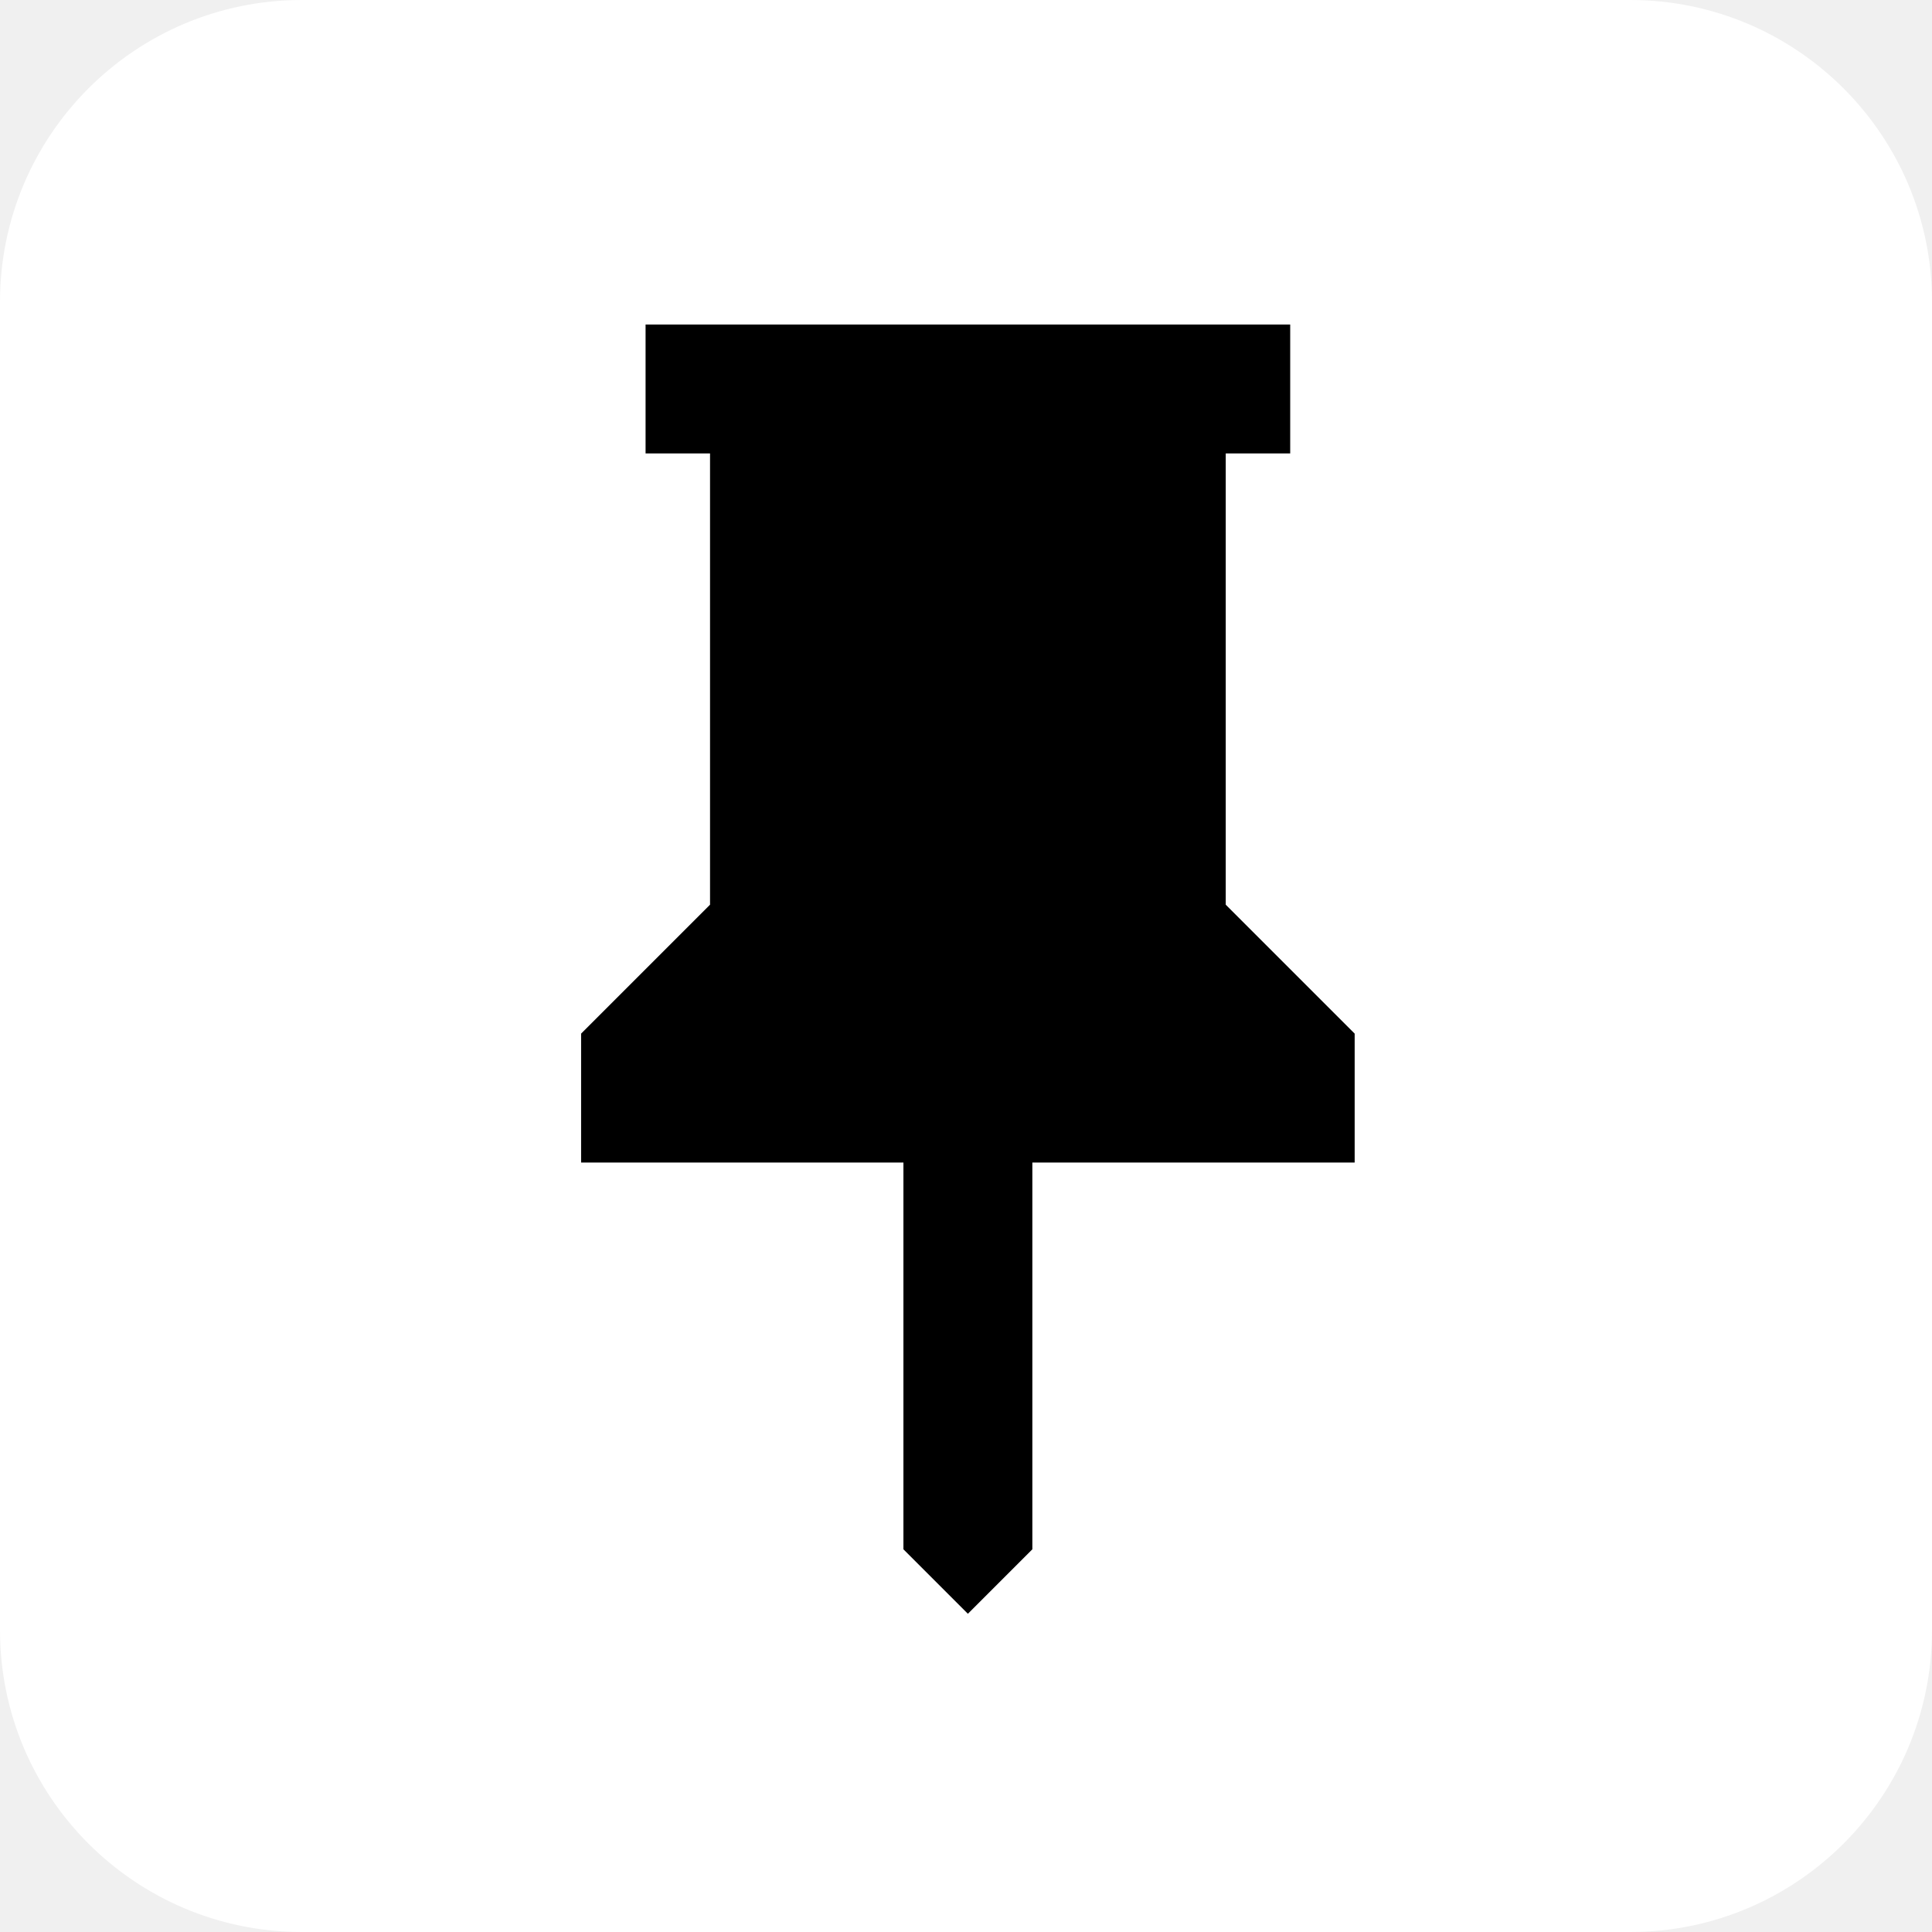
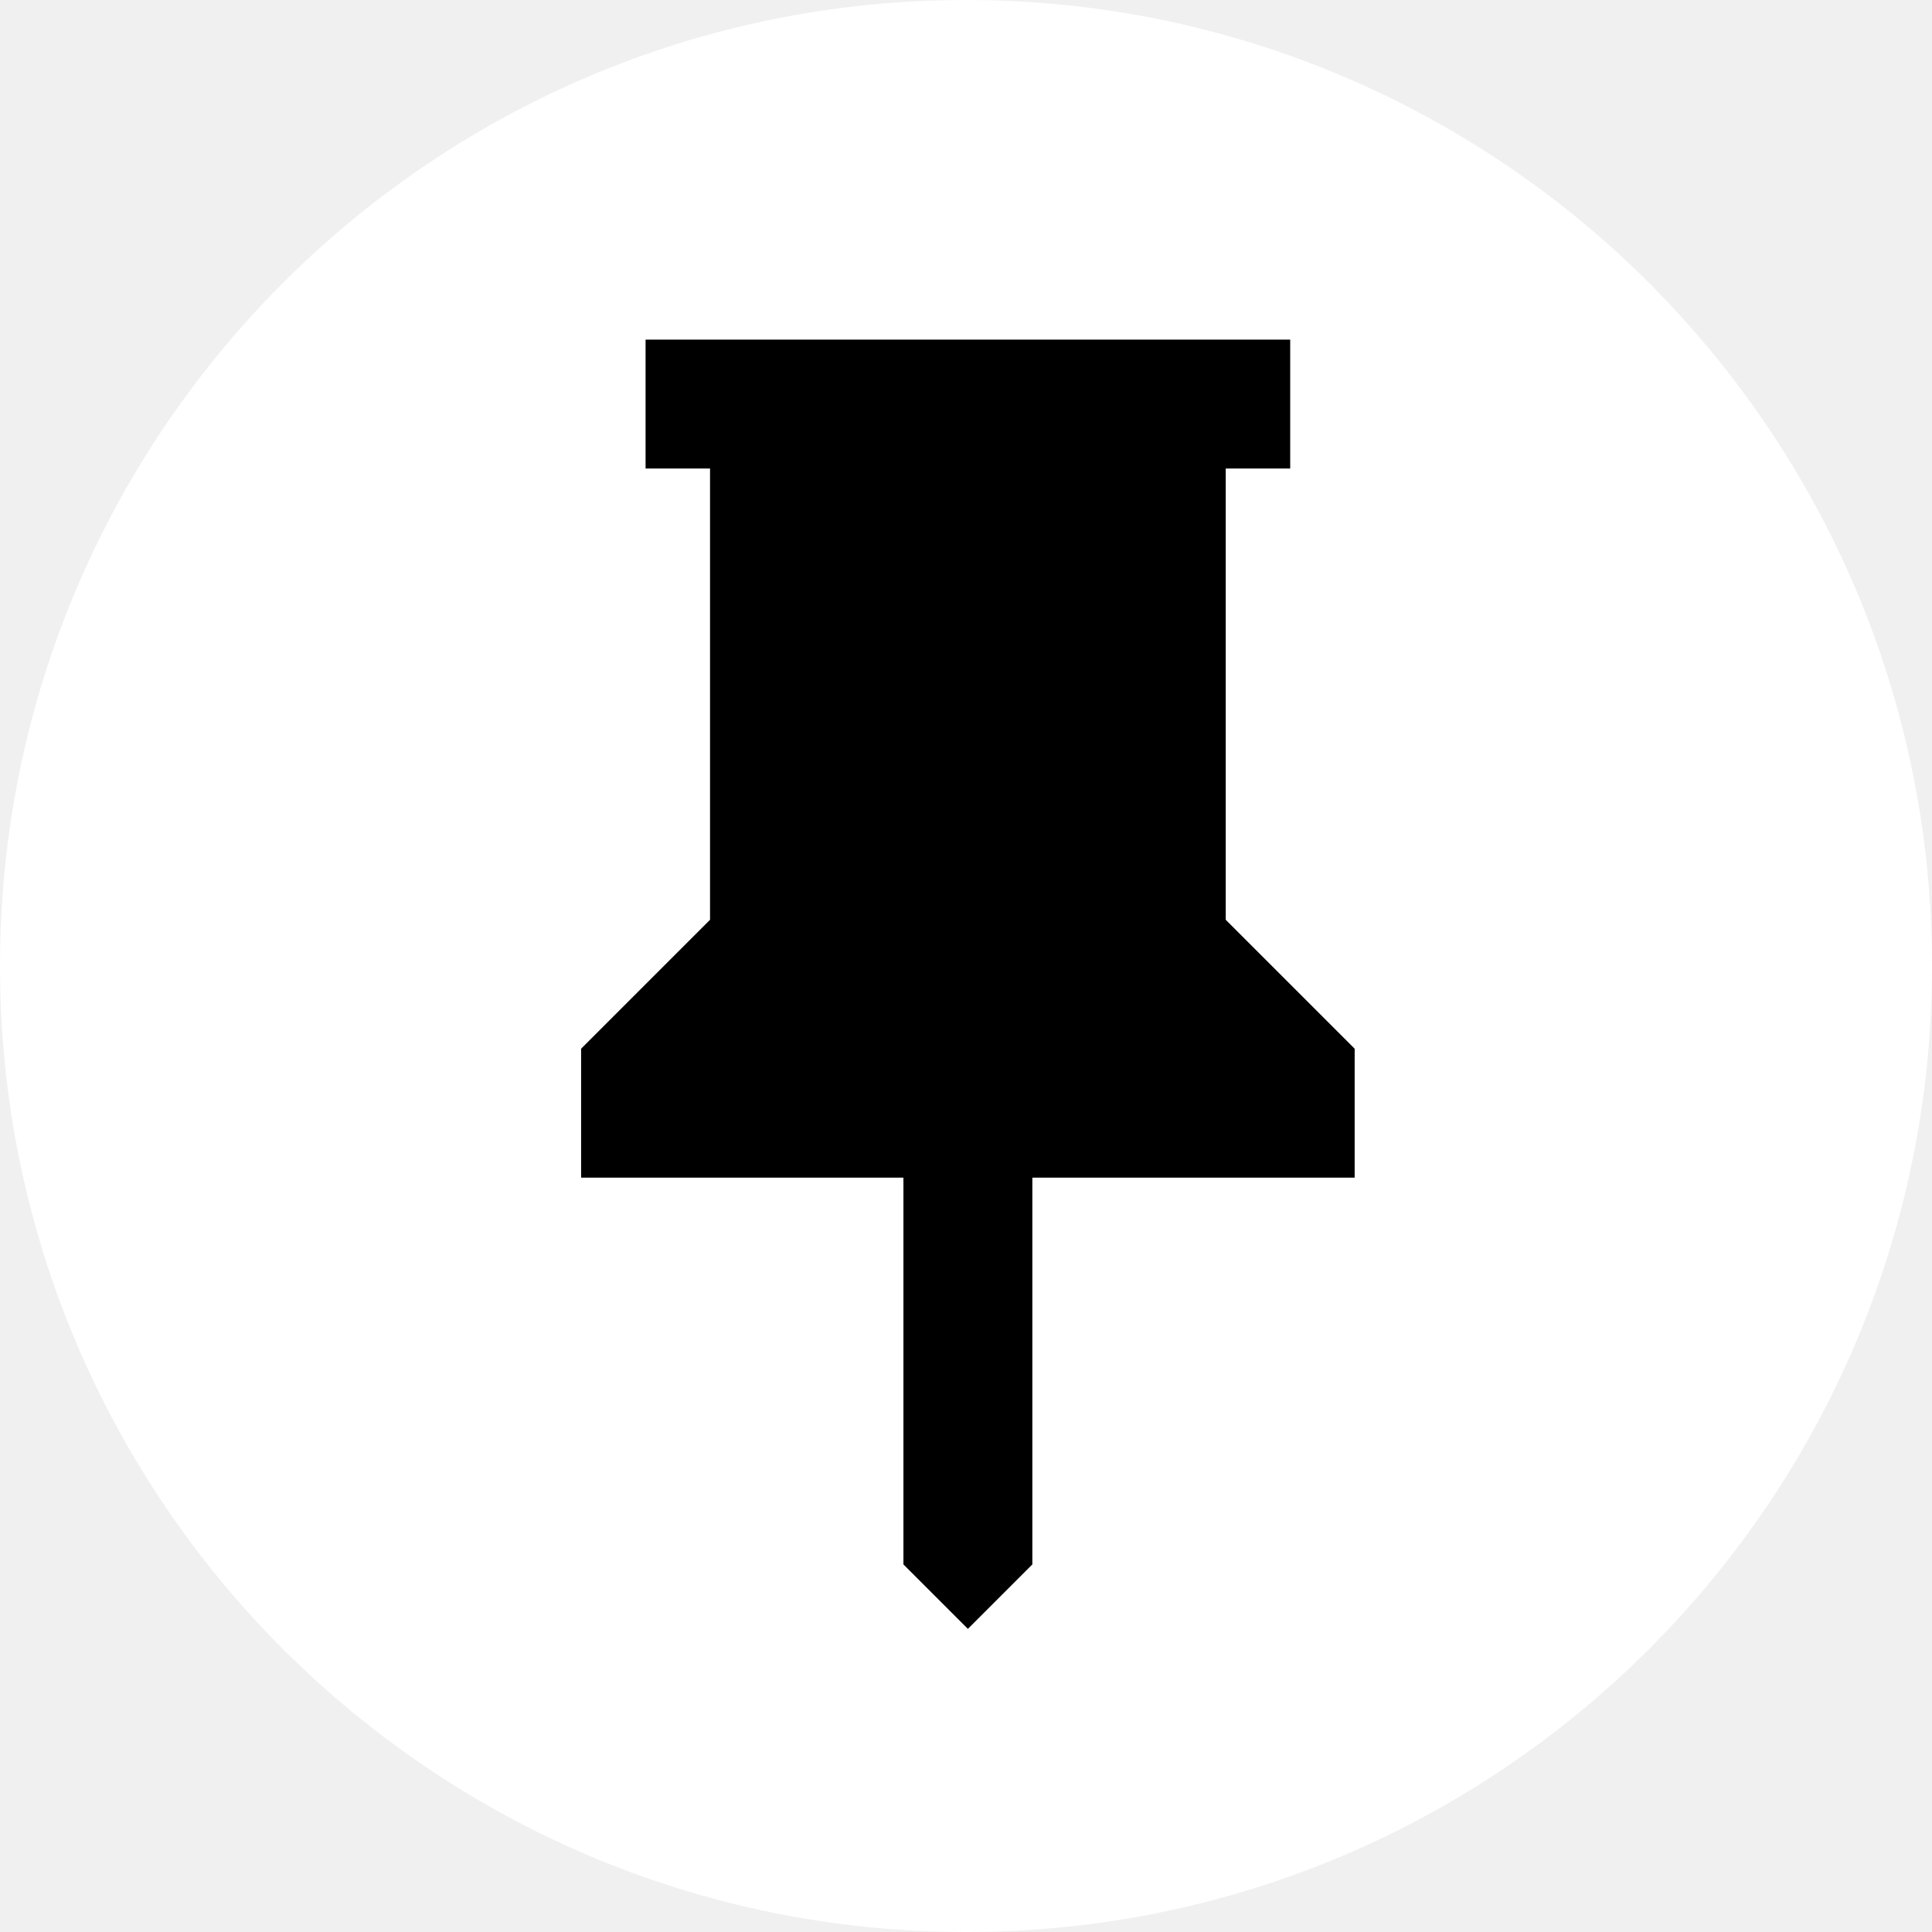
<svg xmlns="http://www.w3.org/2000/svg" width="512px" height="512px" viewBox="0 0 512 512" version="1.1" aria-hidden="true" role="img" focusable="false" preserveAspectRatio="xMidYMid meet">
-   <rect fill="#FFFFFF" x="0" y="0" width="512" height="512" rx="80" />
-   <polygon fill="#000000" fill-rule="nonzero" points="324.833 239.75 359 273.917 359 308.083 273.583 308.083 273.583 410.583 256.5 427.667 239.417 410.583 239.417 308.083 154 308.083 154 273.917 188.167 239.75 188.167 120.167 171.083 120.167 171.083 86 341.917 86 341.917 120.167 324.833 120.167" />
+   <rect fill="#FFFFFF" x="0" y="0" width="512" height="512" rx="256" />
+   <polygon fill="#000000" fill-rule="nonzero" points="324.833 243.75 359 277.917 359 312.083 273.583 312.083 273.583 414.583 256.5 431.667 239.417 414.583 239.417 312.083 154 312.083 154 277.917 188.167 243.75 188.167 124.167 171.083 124.167 171.083 90 341.917 90 341.917 124.167 324.833 124.167" />
</svg>
